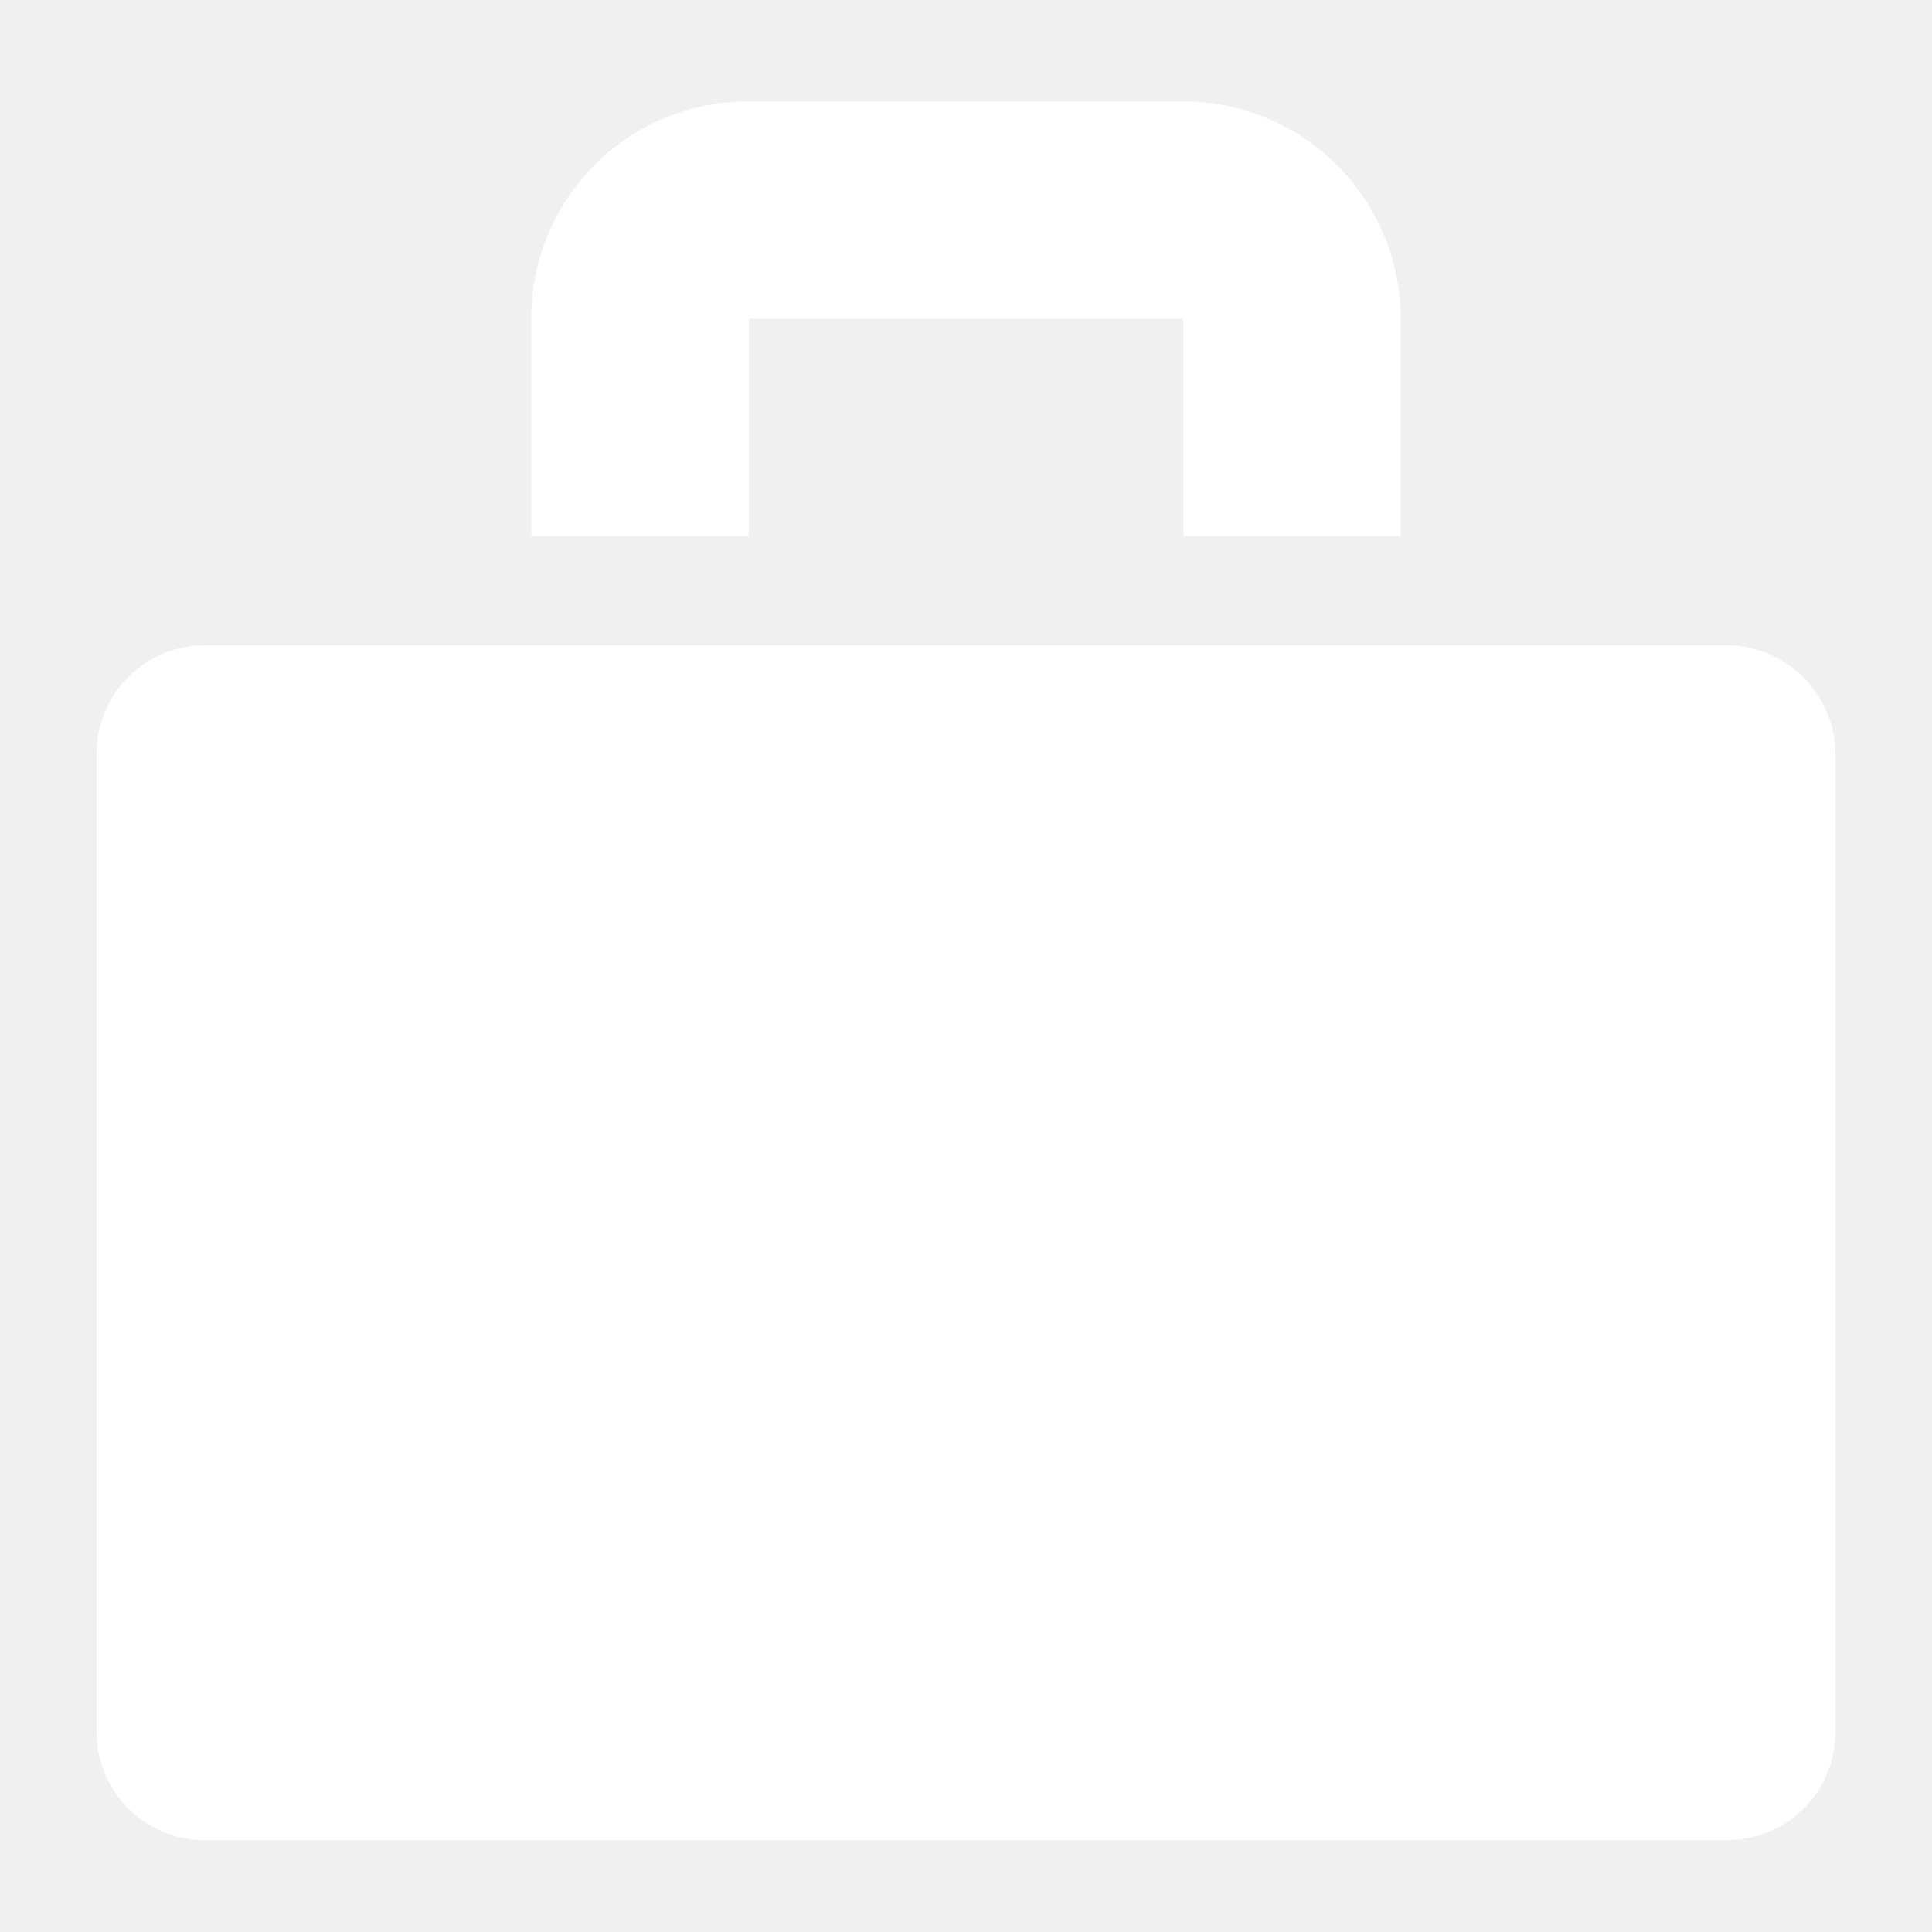
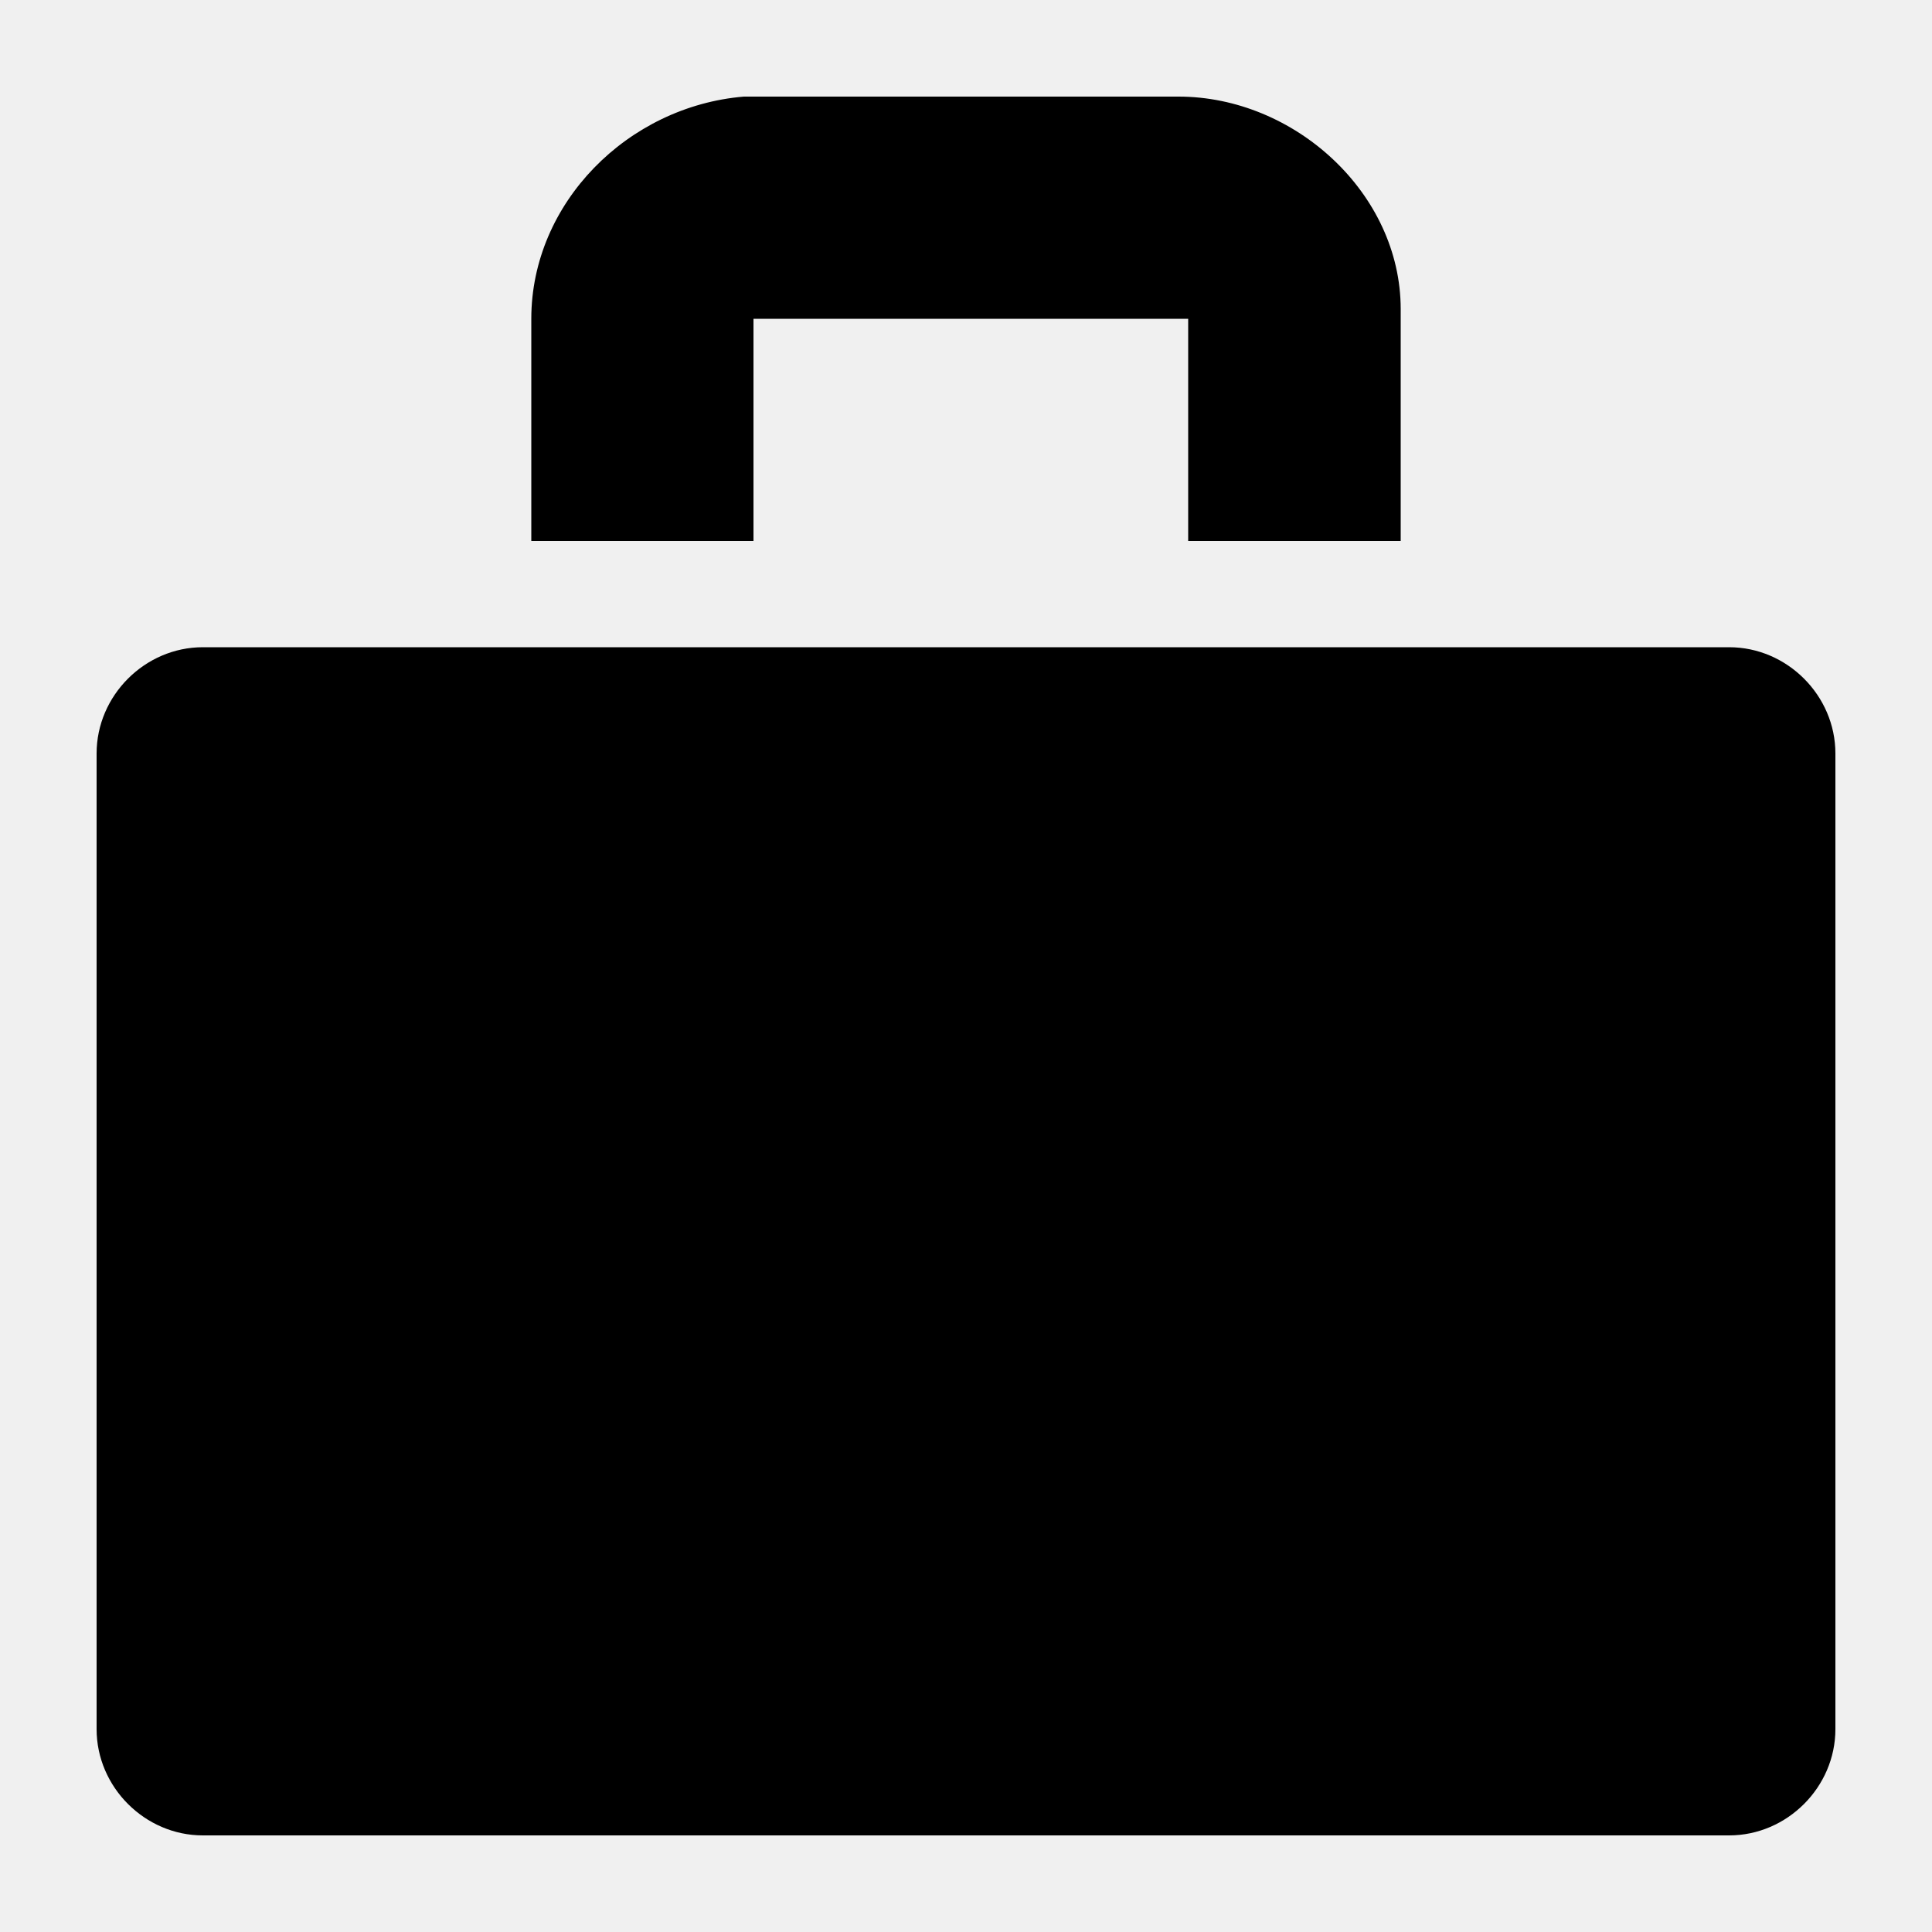
- <svg xmlns="http://www.w3.org/2000/svg" id="Layer_1" data-name="Layer 1" viewBox="0 0 20 20">
-   <defs>
-     <style>.cls-1{fill:#fff;}</style>
-   </defs>
-   <path id="icon-briefcase" class="cls-1" d="M3.81,6.68H17.87A1.13,1.13,0,0,1,19,7.8V17.93a1.12,1.12,0,0,1-1.13,1.12H2.12A1.12,1.12,0,0,1,1,17.93V7.8A1.12,1.12,0,0,1,2.12,6.68ZM14.5,5.55H12.25V3.3H7.75V5.55H5.5V3.31A2.24,2.24,0,0,1,7.74,1.05h4.51A2.25,2.25,0,0,1,14.5,3.31Z" />
+ <svg xmlns="http://www.w3.org/2000/svg" version="1.1" id="Layer_1" x="0px" y="0px" viewBox="0 0 20 20" style="enable-background:new 0 0 20 20;" xml:space="preserve">
+   <path id="icon-briefcase" d="M3.8,6.7h14.1c0.6,0,1.1,0.5,1.1,1.1v10.1c0,0.6-0.5,1.1-1.1,1.1c0,0,0,0,0,0H2.1  c-0.6,0-1.1-0.5-1.1-1.1l0,0V7.8c0-0.6,0.5-1.1,1.1-1.1h0H3.8z M14.5,5.6h-2.2V3.3H7.8v2.3H5.5V3.3c0-1.2,1-2.2,2.2-2.3c0,0,0,0,0,0  h4.5c1.2,0,2.3,1,2.3,2.2c0,0,0,0,0,0V5.6z" />
</svg>
